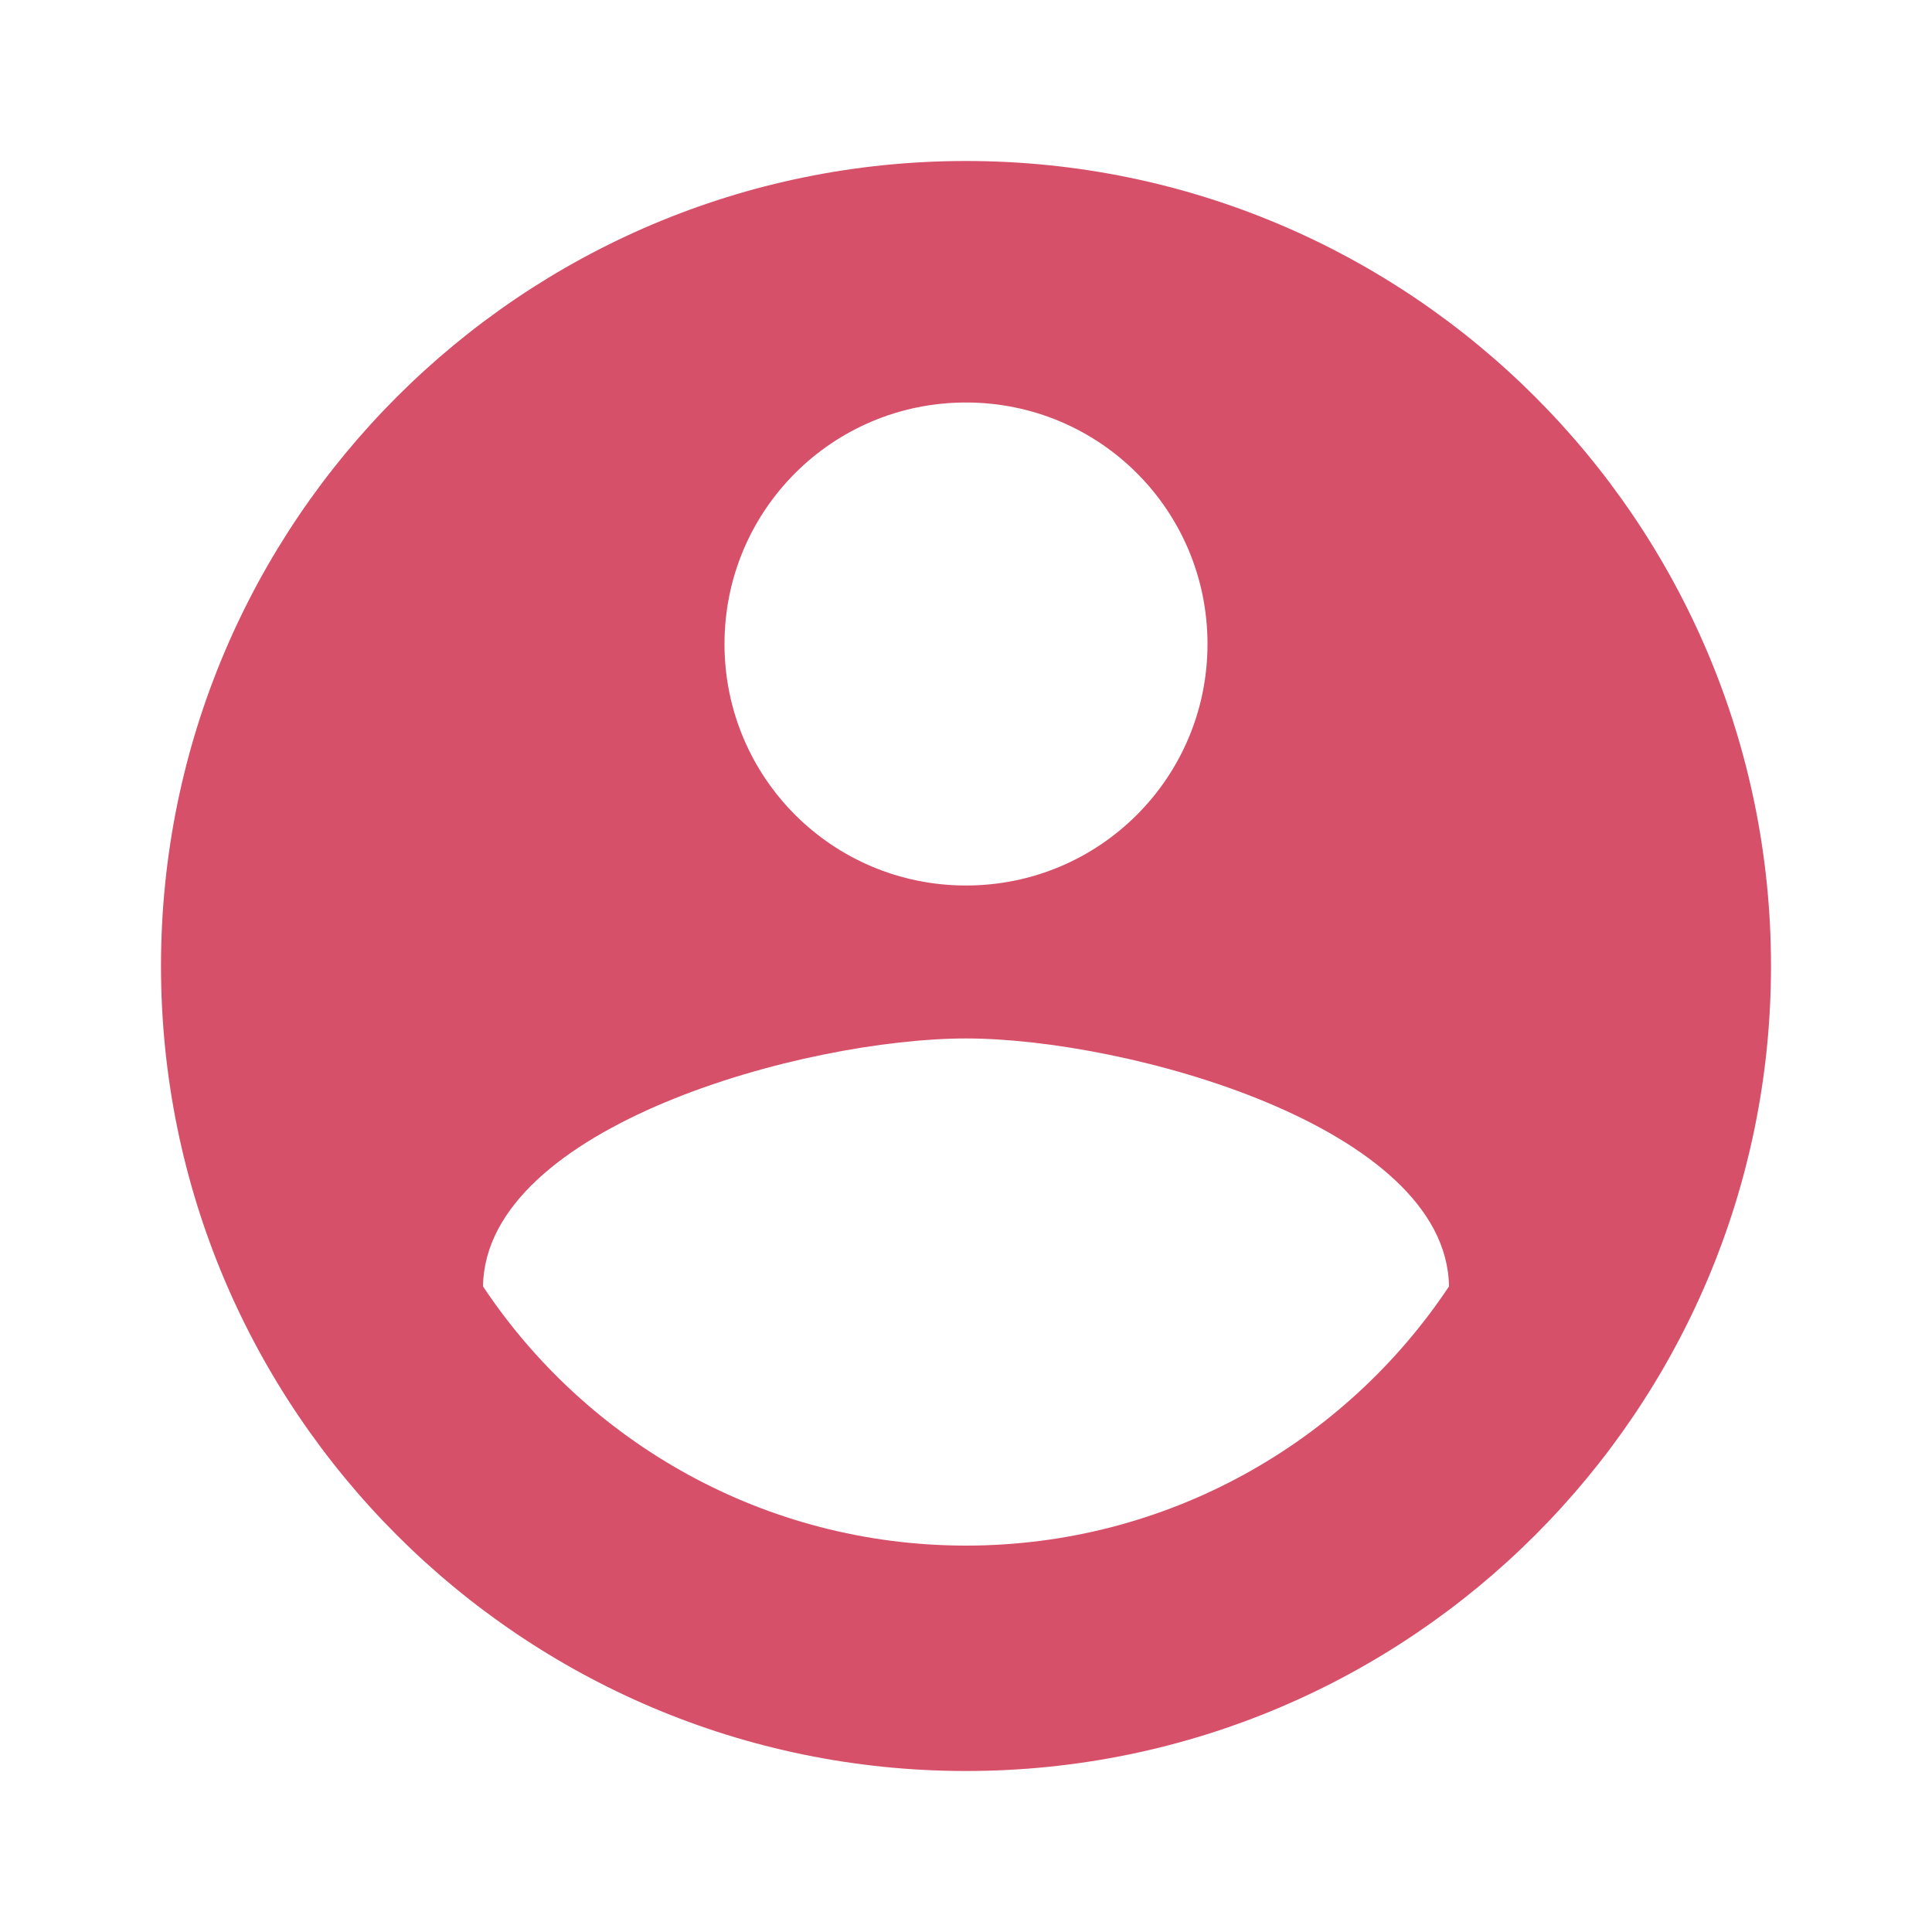
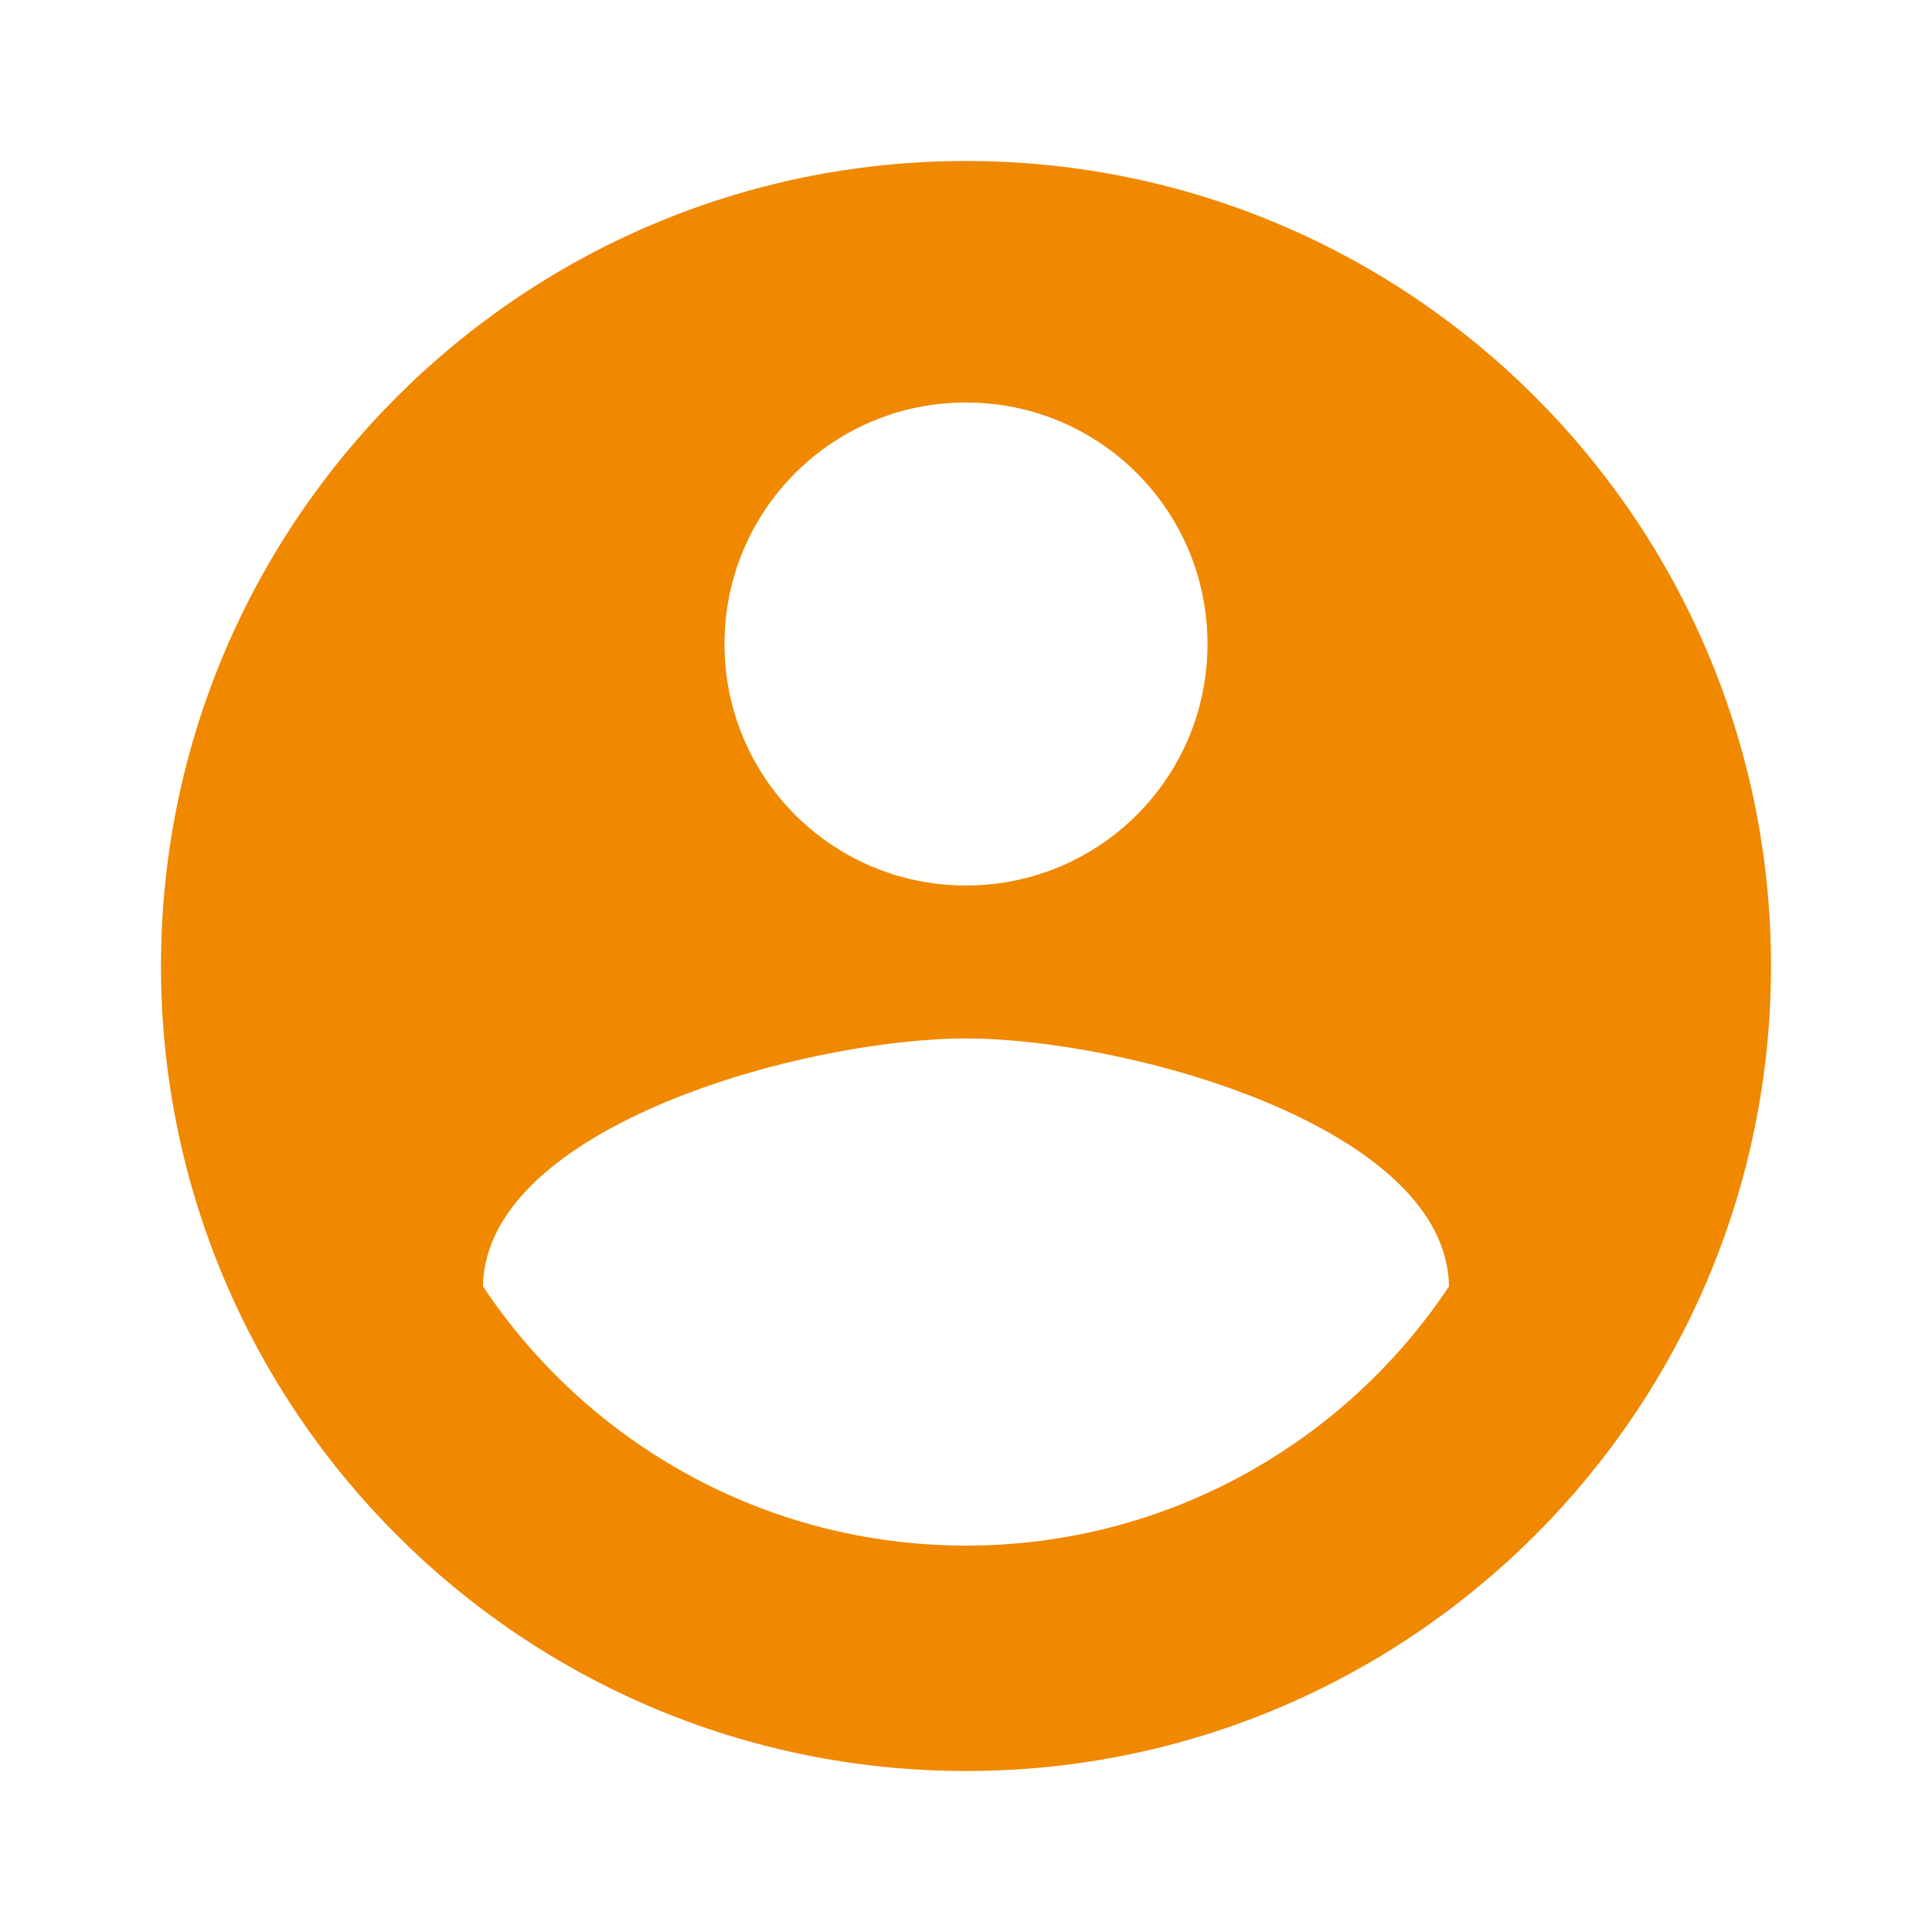
- <svg xmlns="http://www.w3.org/2000/svg" fill="#d75069" height="48" viewBox="0 0 24 24" width="48">
+ <svg xmlns="http://www.w3.org/2000/svg" fill="#f08800" height="48" viewBox="0 0 24 24" width="48">
  <path d="M12 2C6.48 2 2 6.48 2 12s4.48 10 10 10 10-4.48 10-10S17.52 2 12 2zm0 3c1.66 0 3 1.34 3 3s-1.34 3-3 3-3-1.34-3-3 1.34-3 3-3zm0 14.2c-2.5 0-4.71-1.28-6-3.22.03-1.99 4-3.08 6-3.08 1.99 0 5.97 1.09 6 3.08-1.29 1.94-3.5 3.22-6 3.22z" />
  <path d="M0 0h24v24H0z" fill="none" />
</svg>
